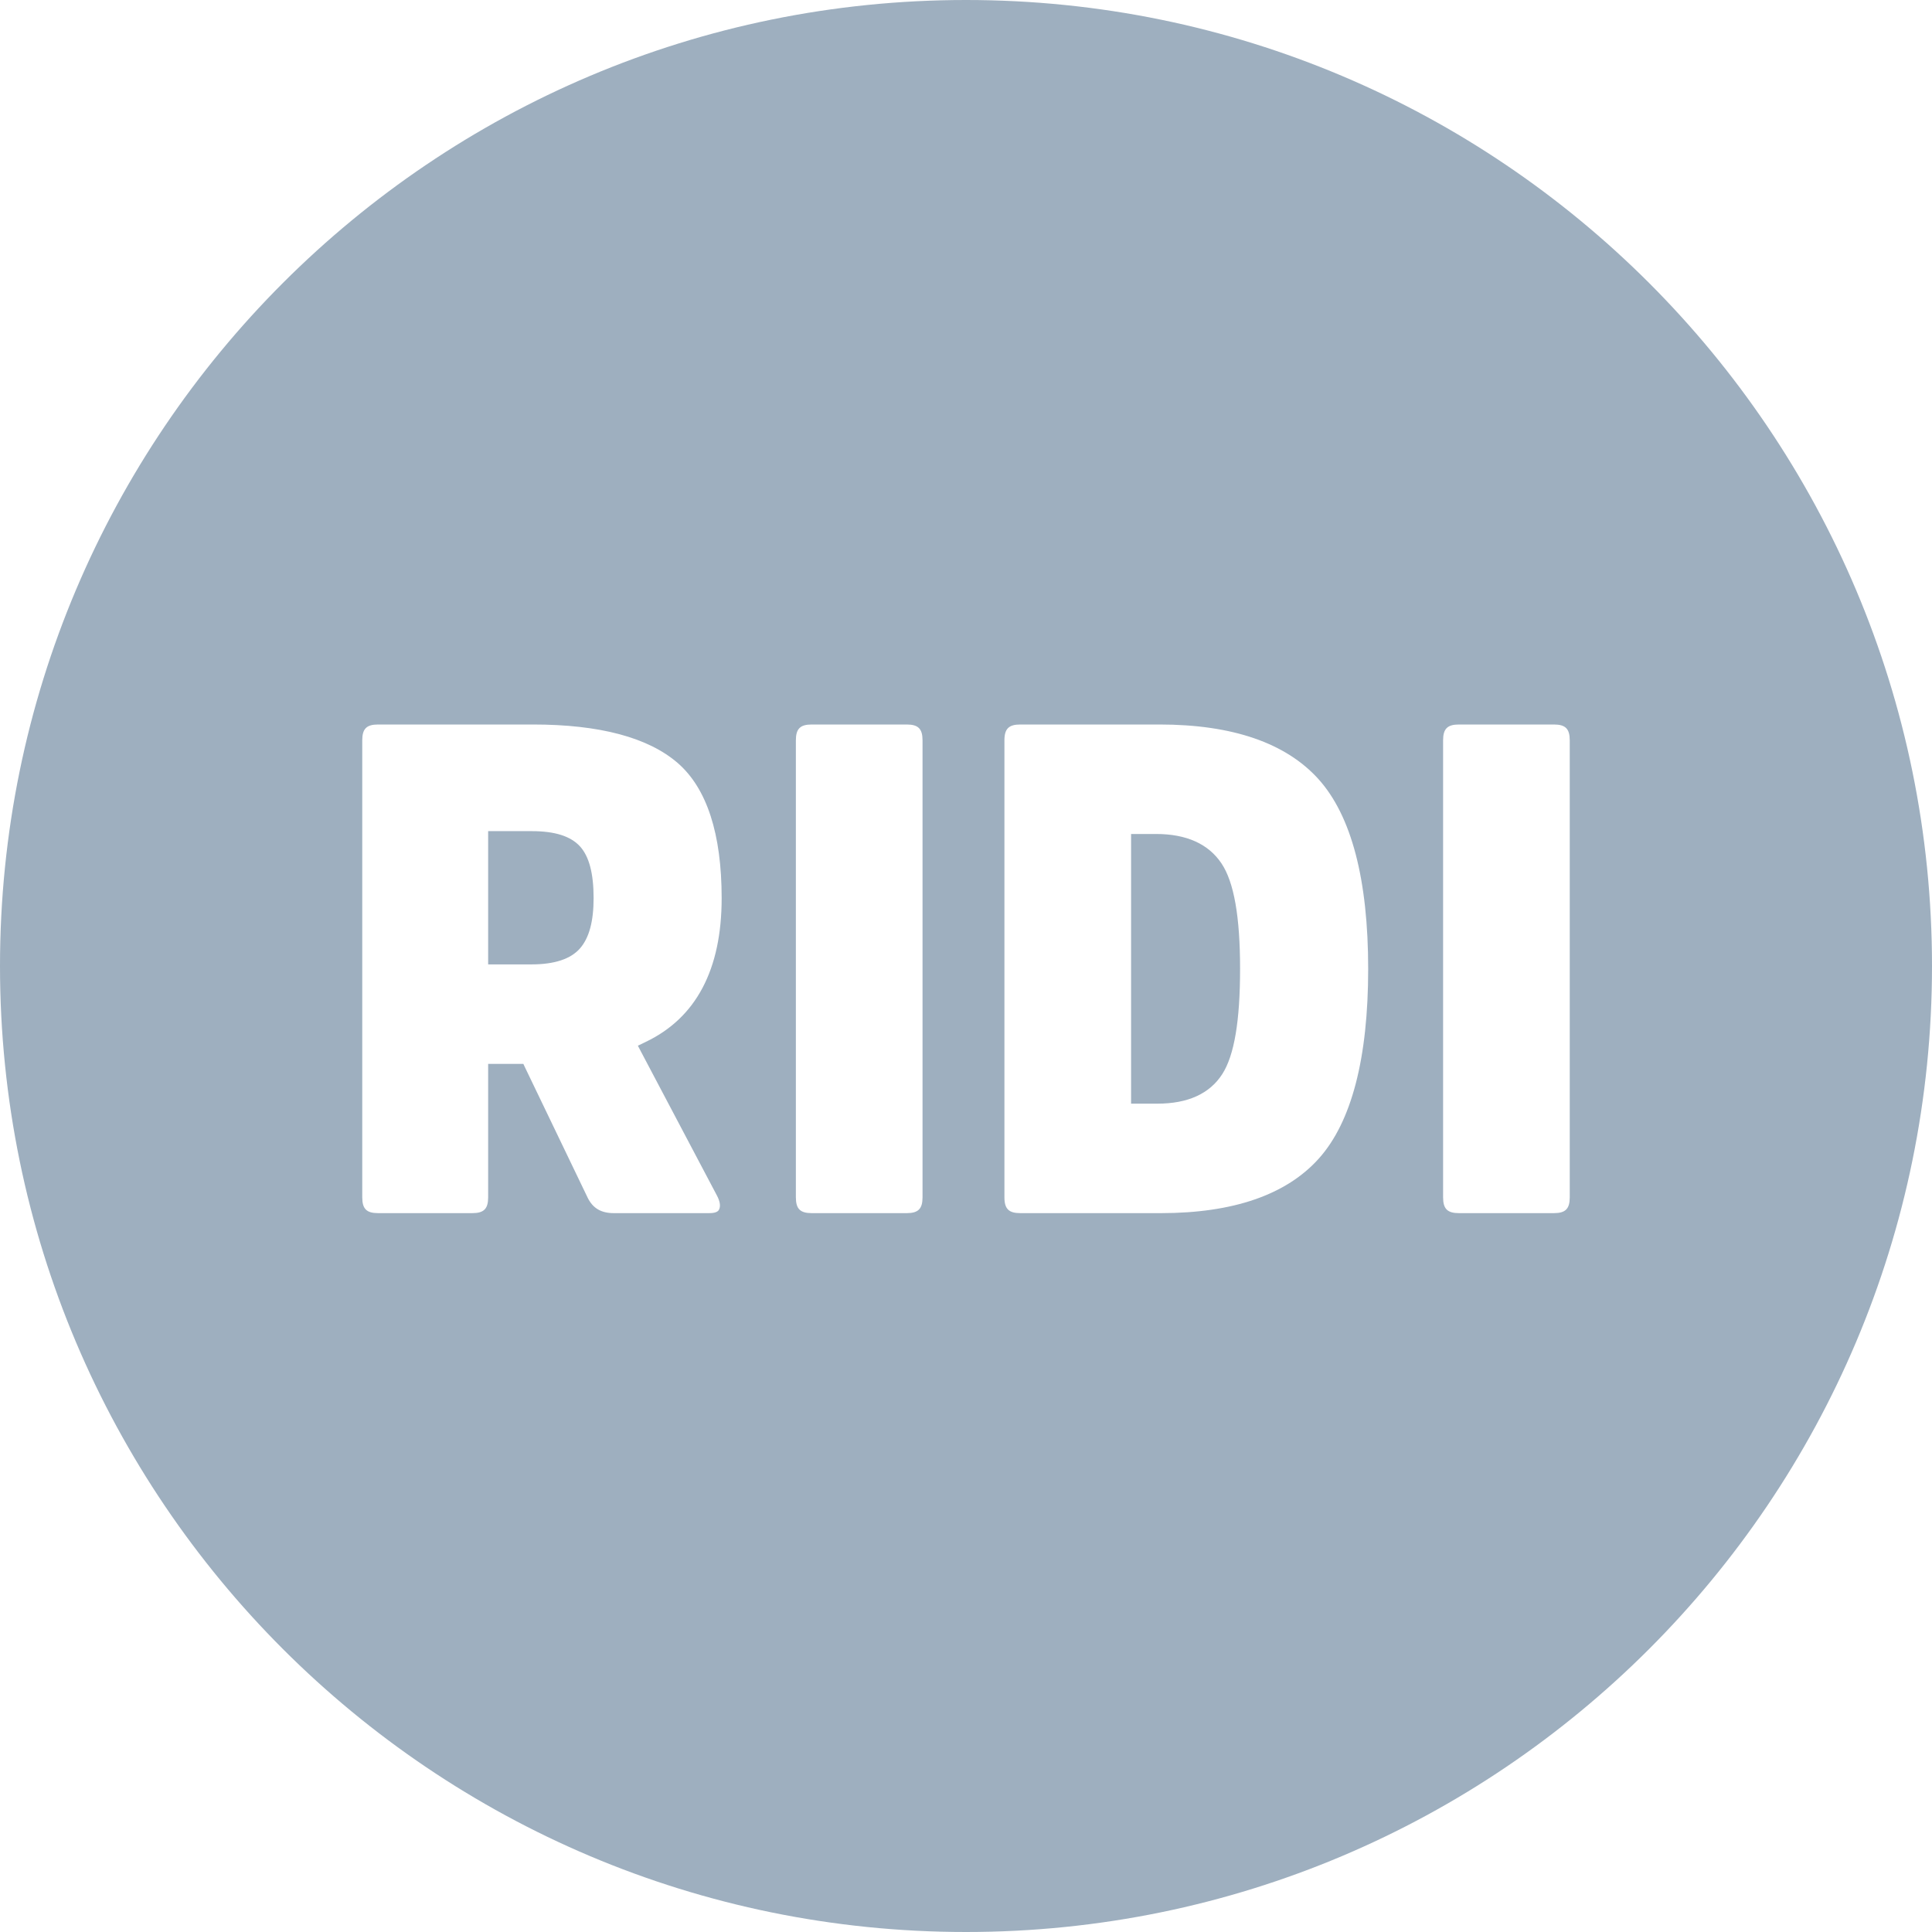
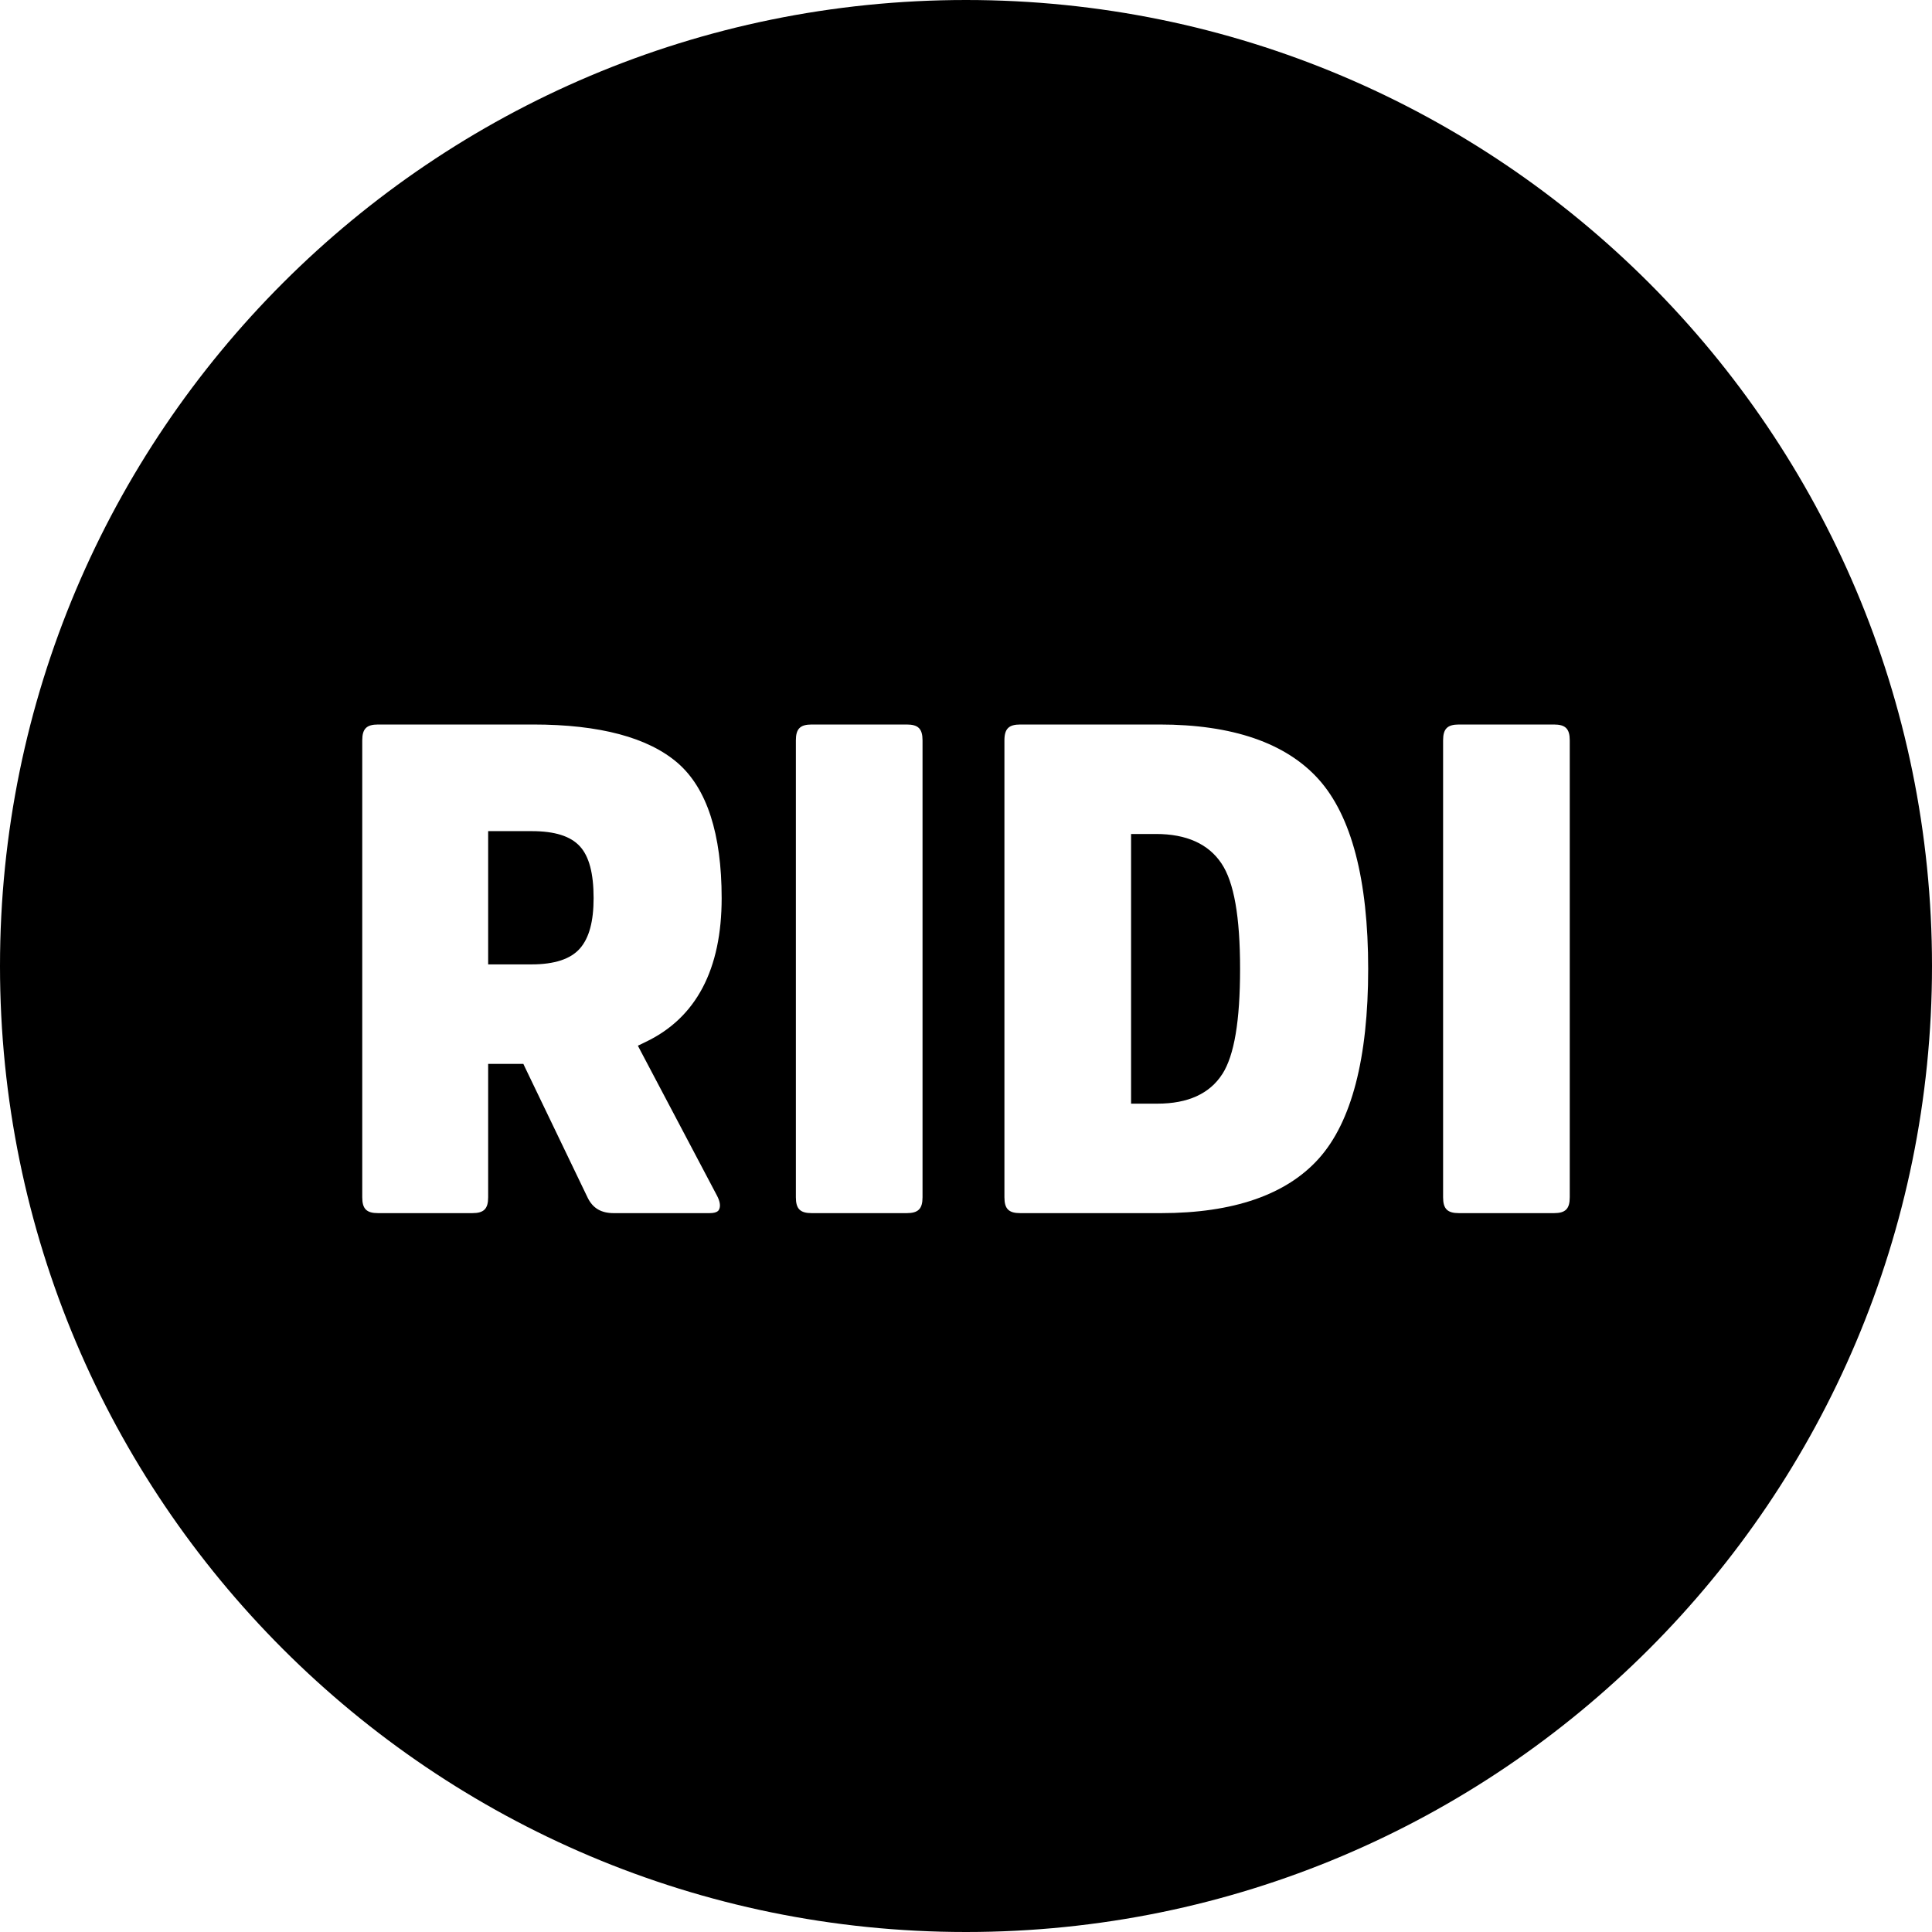
- <svg xmlns="http://www.w3.org/2000/svg" width="36px" height="36px" viewBox="0 0 36 36" version="1.1">
-   <g id="Symbols" stroke="none" stroke-width="1" fill="none" fill-rule="evenodd">
-     <g id="footer/A-1" transform="translate(-997, -30)" fill="#9EAFBF" fill-rule="nonzero">
-       <g id="Group" transform="translate(997, 30)">
-         <g id="blog">
-           <path d="M18,36 C8.059,36 0,27.941 0,18 C0,8.059 8.059,0 18,0 C27.941,0 36,8.059 36,18 C36,27.941 27.941,36 18,36 Z M12.033,19.414 C12.971,18.966 13.447,18.065 13.447,16.735 C13.447,15.538 13.172,14.691 12.63,14.219 C12.081,13.742 11.173,13.5 9.932,13.5 L7.045,13.5 C6.83,13.5 6.75,13.58 6.75,13.795 L6.75,22.31 C6.75,22.525 6.83,22.605 7.045,22.605 L8.801,22.605 C9.016,22.605 9.096,22.525 9.096,22.31 L9.096,19.929 L9.096,19.824 L9.201,19.824 L9.686,19.824 L9.752,19.824 L9.78,19.884 L10.952,22.321 C11.048,22.514 11.202,22.605 11.436,22.605 L13.219,22.605 C13.369,22.605 13.392,22.553 13.401,22.533 C13.429,22.469 13.415,22.383 13.359,22.277 L11.936,19.581 L11.886,19.485 L11.984,19.438 L12.033,19.414 Z M10.809,17.67 C10.637,17.869 10.333,17.97 9.905,17.97 L9.201,17.97 L9.096,17.97 L9.096,17.866 L9.096,15.592 L9.096,15.487 L9.201,15.487 L9.906,15.487 C10.338,15.487 10.632,15.58 10.807,15.771 C10.977,15.958 11.061,16.273 11.061,16.735 C11.061,17.169 10.978,17.475 10.809,17.67 Z M16.895,13.5 L15.125,13.5 C14.91,13.5 14.83,13.58 14.83,13.795 L14.83,22.31 C14.83,22.525 14.91,22.605 15.125,22.605 L16.895,22.605 C17.11,22.605 17.19,22.525 17.19,22.31 L17.19,13.795 C17.19,13.58 17.11,13.5 16.895,13.5 Z M21.606,13.5 L19.011,13.5 C18.797,13.5 18.716,13.58 18.716,13.795 L18.716,22.31 C18.716,22.525 18.797,22.605 19.011,22.605 L21.633,22.605 C22.981,22.605 23.971,22.262 24.575,21.587 C25.185,20.906 25.494,19.717 25.494,18.053 C25.494,16.389 25.182,15.2 24.569,14.519 C23.96,13.843 22.963,13.5 21.606,13.5 Z M22.776,20.013 C22.542,20.379 22.135,20.565 21.566,20.565 L21.181,20.565 L21.076,20.565 L21.076,20.46 L21.076,15.645 L21.076,15.54 L21.181,15.54 L21.54,15.54 C22.108,15.54 22.518,15.725 22.761,16.089 C22.994,16.438 23.107,17.08 23.107,18.053 C23.107,19.024 22.999,19.665 22.776,20.013 Z M28.955,13.5 L27.186,13.5 C26.97,13.5 26.89,13.58 26.89,13.795 L26.89,22.31 C26.89,22.525 26.97,22.605 27.186,22.605 L28.955,22.605 C29.17,22.605 29.25,22.525 29.25,22.31 L29.25,13.795 C29.25,13.58 29.17,13.5 28.955,13.5 Z" id="Combined-Shape" />
-         </g>
-       </g>
-     </g>
-   </g>
+ <svg xmlns="http://www.w3.org/2000/svg" viewBox="0 0 36 36">
+   <path d="M18 36C8.059 36 0 27.941 0 18S8.059 0 18 0s18 8.059 18 18-8.059 18-18 18zm-5.967-16.586c.938-.448 1.414-1.35 1.414-2.679 0-1.197-.275-2.044-.817-2.516-.55-.477-1.457-.719-2.698-.719H7.045c-.215 0-.295.08-.295.295v8.515c0 .215.08.295.295.295h1.756c.215 0 .295-.08.295-.295V19.824H9.752l.028.06 1.172 2.437c.096.193.25.284.484.284h1.783c.15 0 .173-.052.182-.072.028-.064.014-.15-.042-.256l-1.423-2.696-.05-.096.098-.047.049-.024zm-1.224-1.744c-.172.2-.476.3-.904.3H9.096v-2.483H9.906c.432 0 .726.093.9.284.171.187.255.502.255.964 0 .434-.083.74-.252.935zm6.086-4.17h-1.77c-.215 0-.295.08-.295.295v8.515c0 .215.08.295.295.295h1.77c.215 0 .295-.08.295-.295v-8.515c0-.215-.08-.295-.295-.295zm4.71 0h-2.594c-.214 0-.295.08-.295.295v8.515c0 .215.08.295.295.295h2.622c1.348 0 2.338-.343 2.942-1.018.61-.681.919-1.87.919-3.534 0-1.664-.312-2.853-.925-3.534-.609-.676-1.606-1.019-2.963-1.019zm1.171 6.513c-.234.366-.64.552-1.21.552h-.49V15.54H21.54c.568 0 .978.185 1.221.55.233.348.346.99.346 1.963 0 .97-.108 1.612-.33 1.96zm6.18-6.513h-1.77c-.216 0-.296.08-.296.295v8.515c0 .215.08.295.296.295h1.77c.214 0 .294-.08.294-.295v-8.515c0-.215-.08-.295-.295-.295z" />
</svg>
